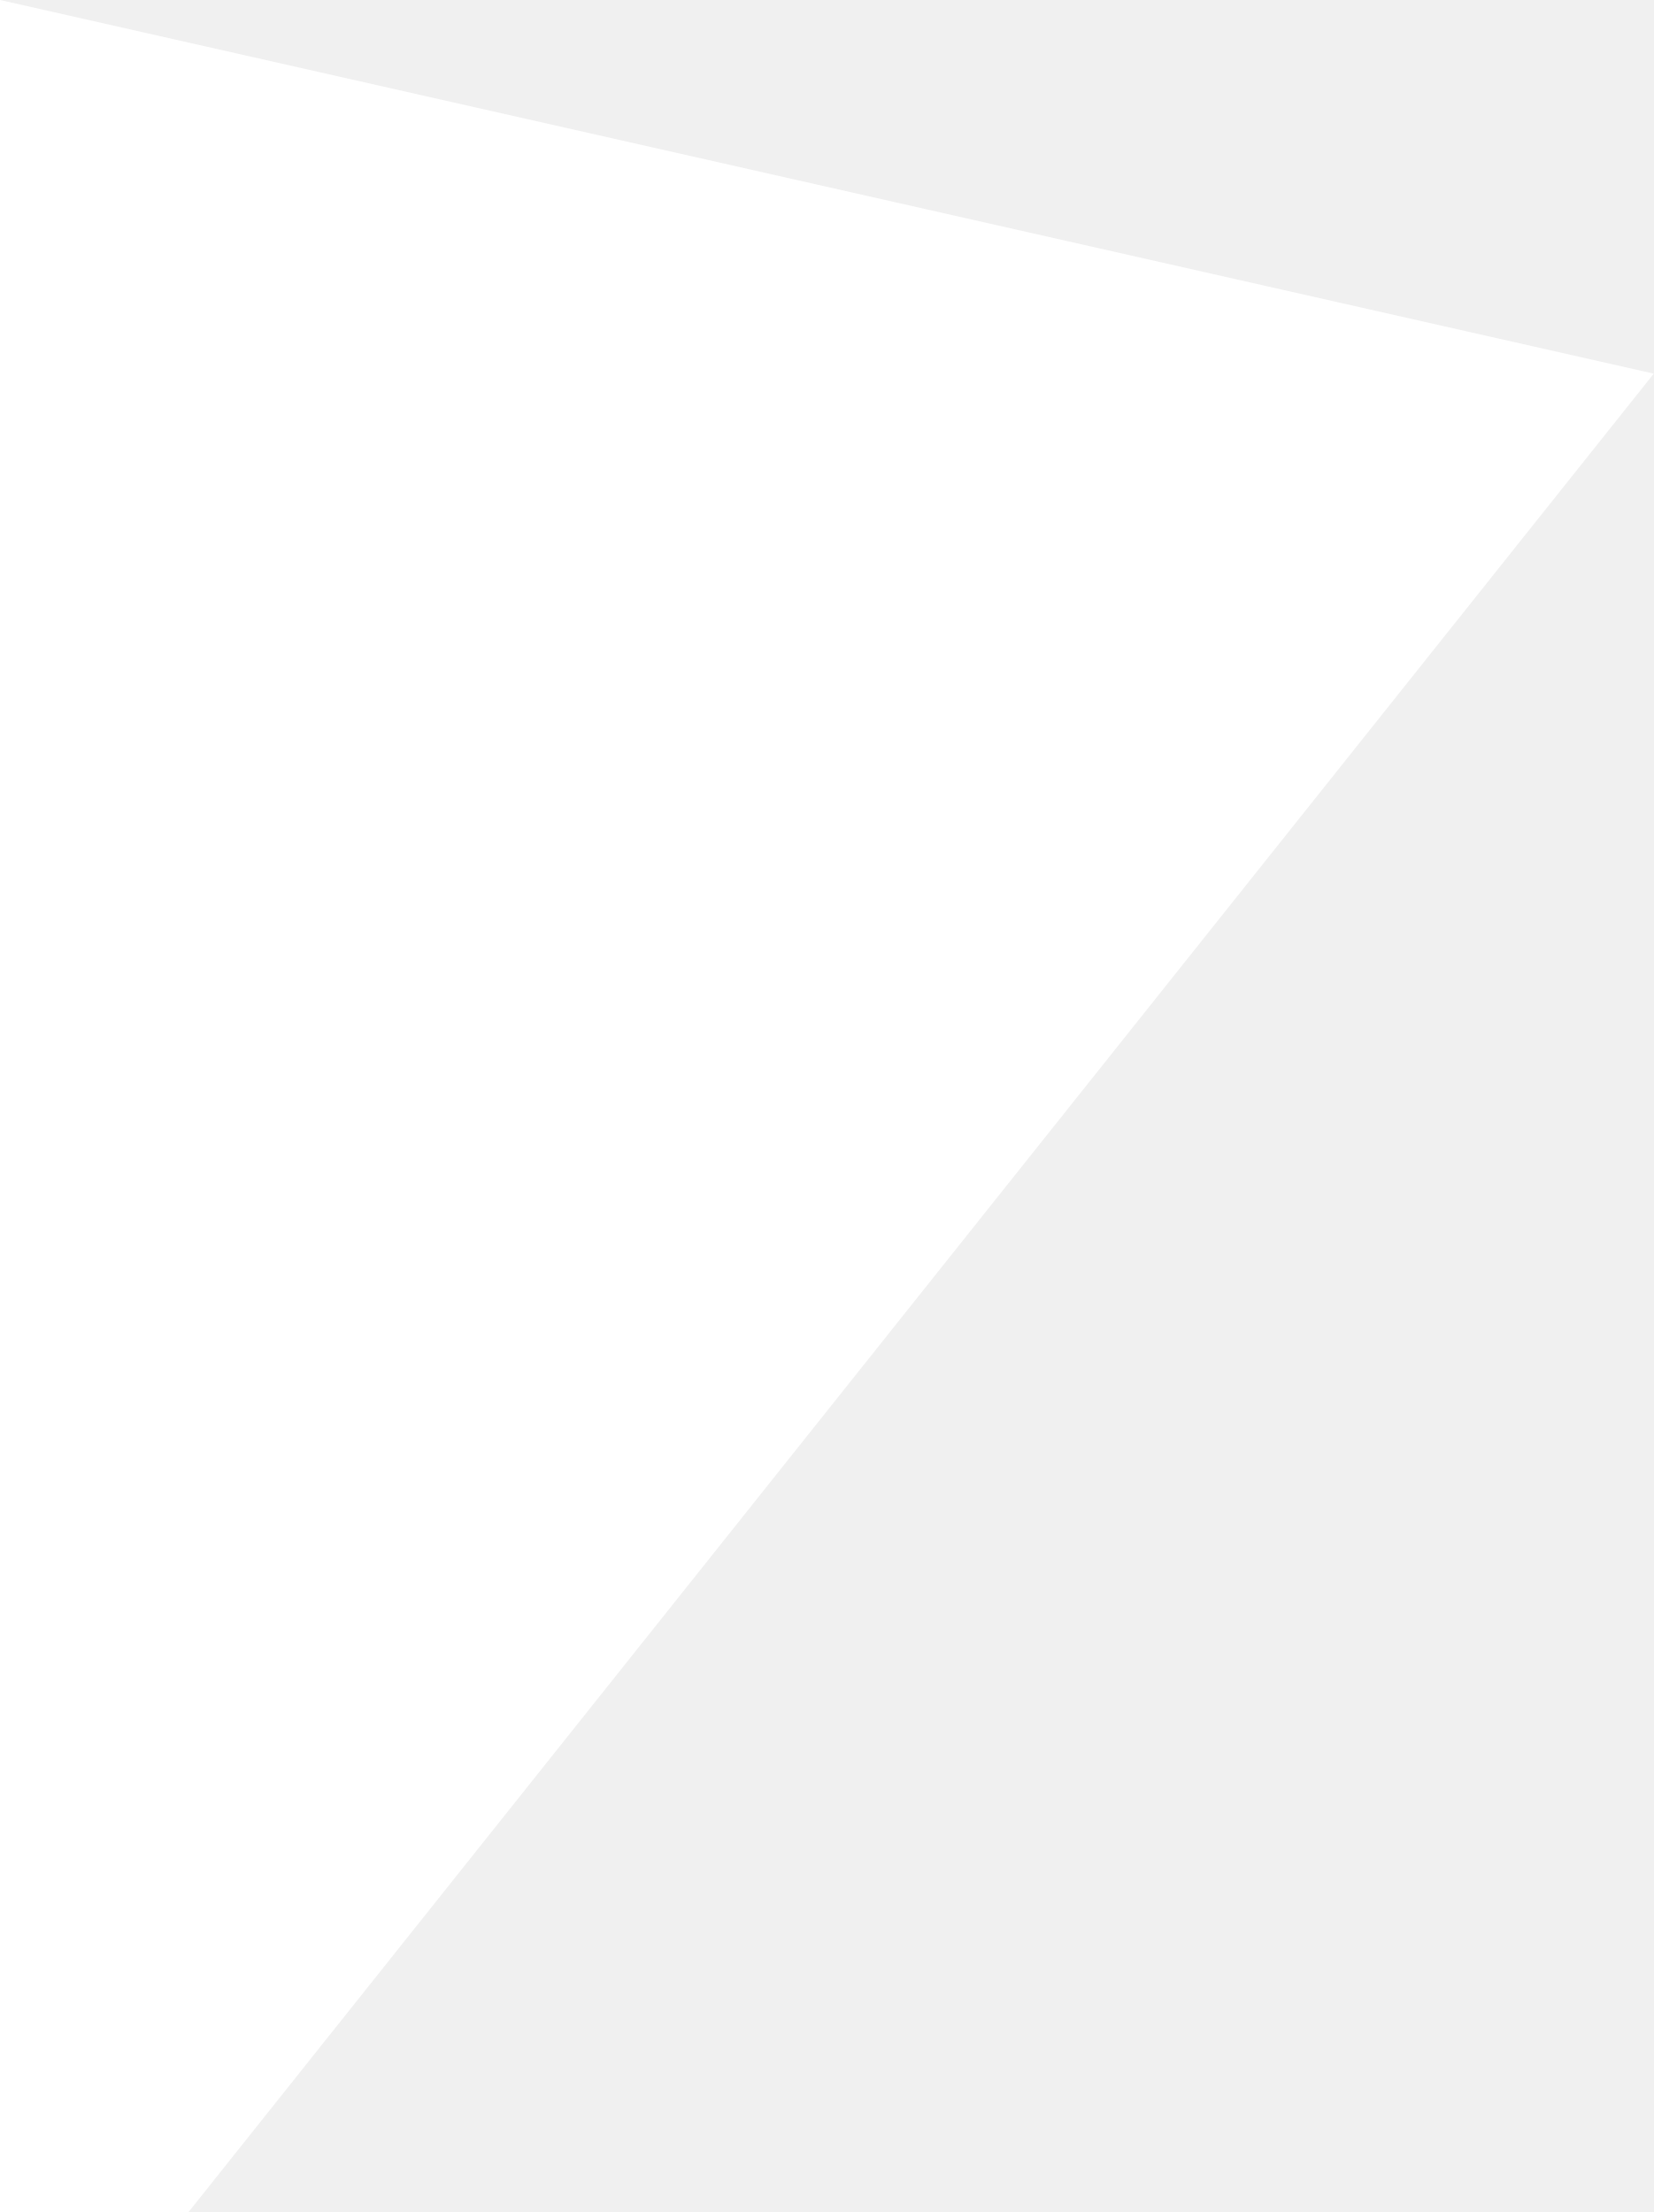
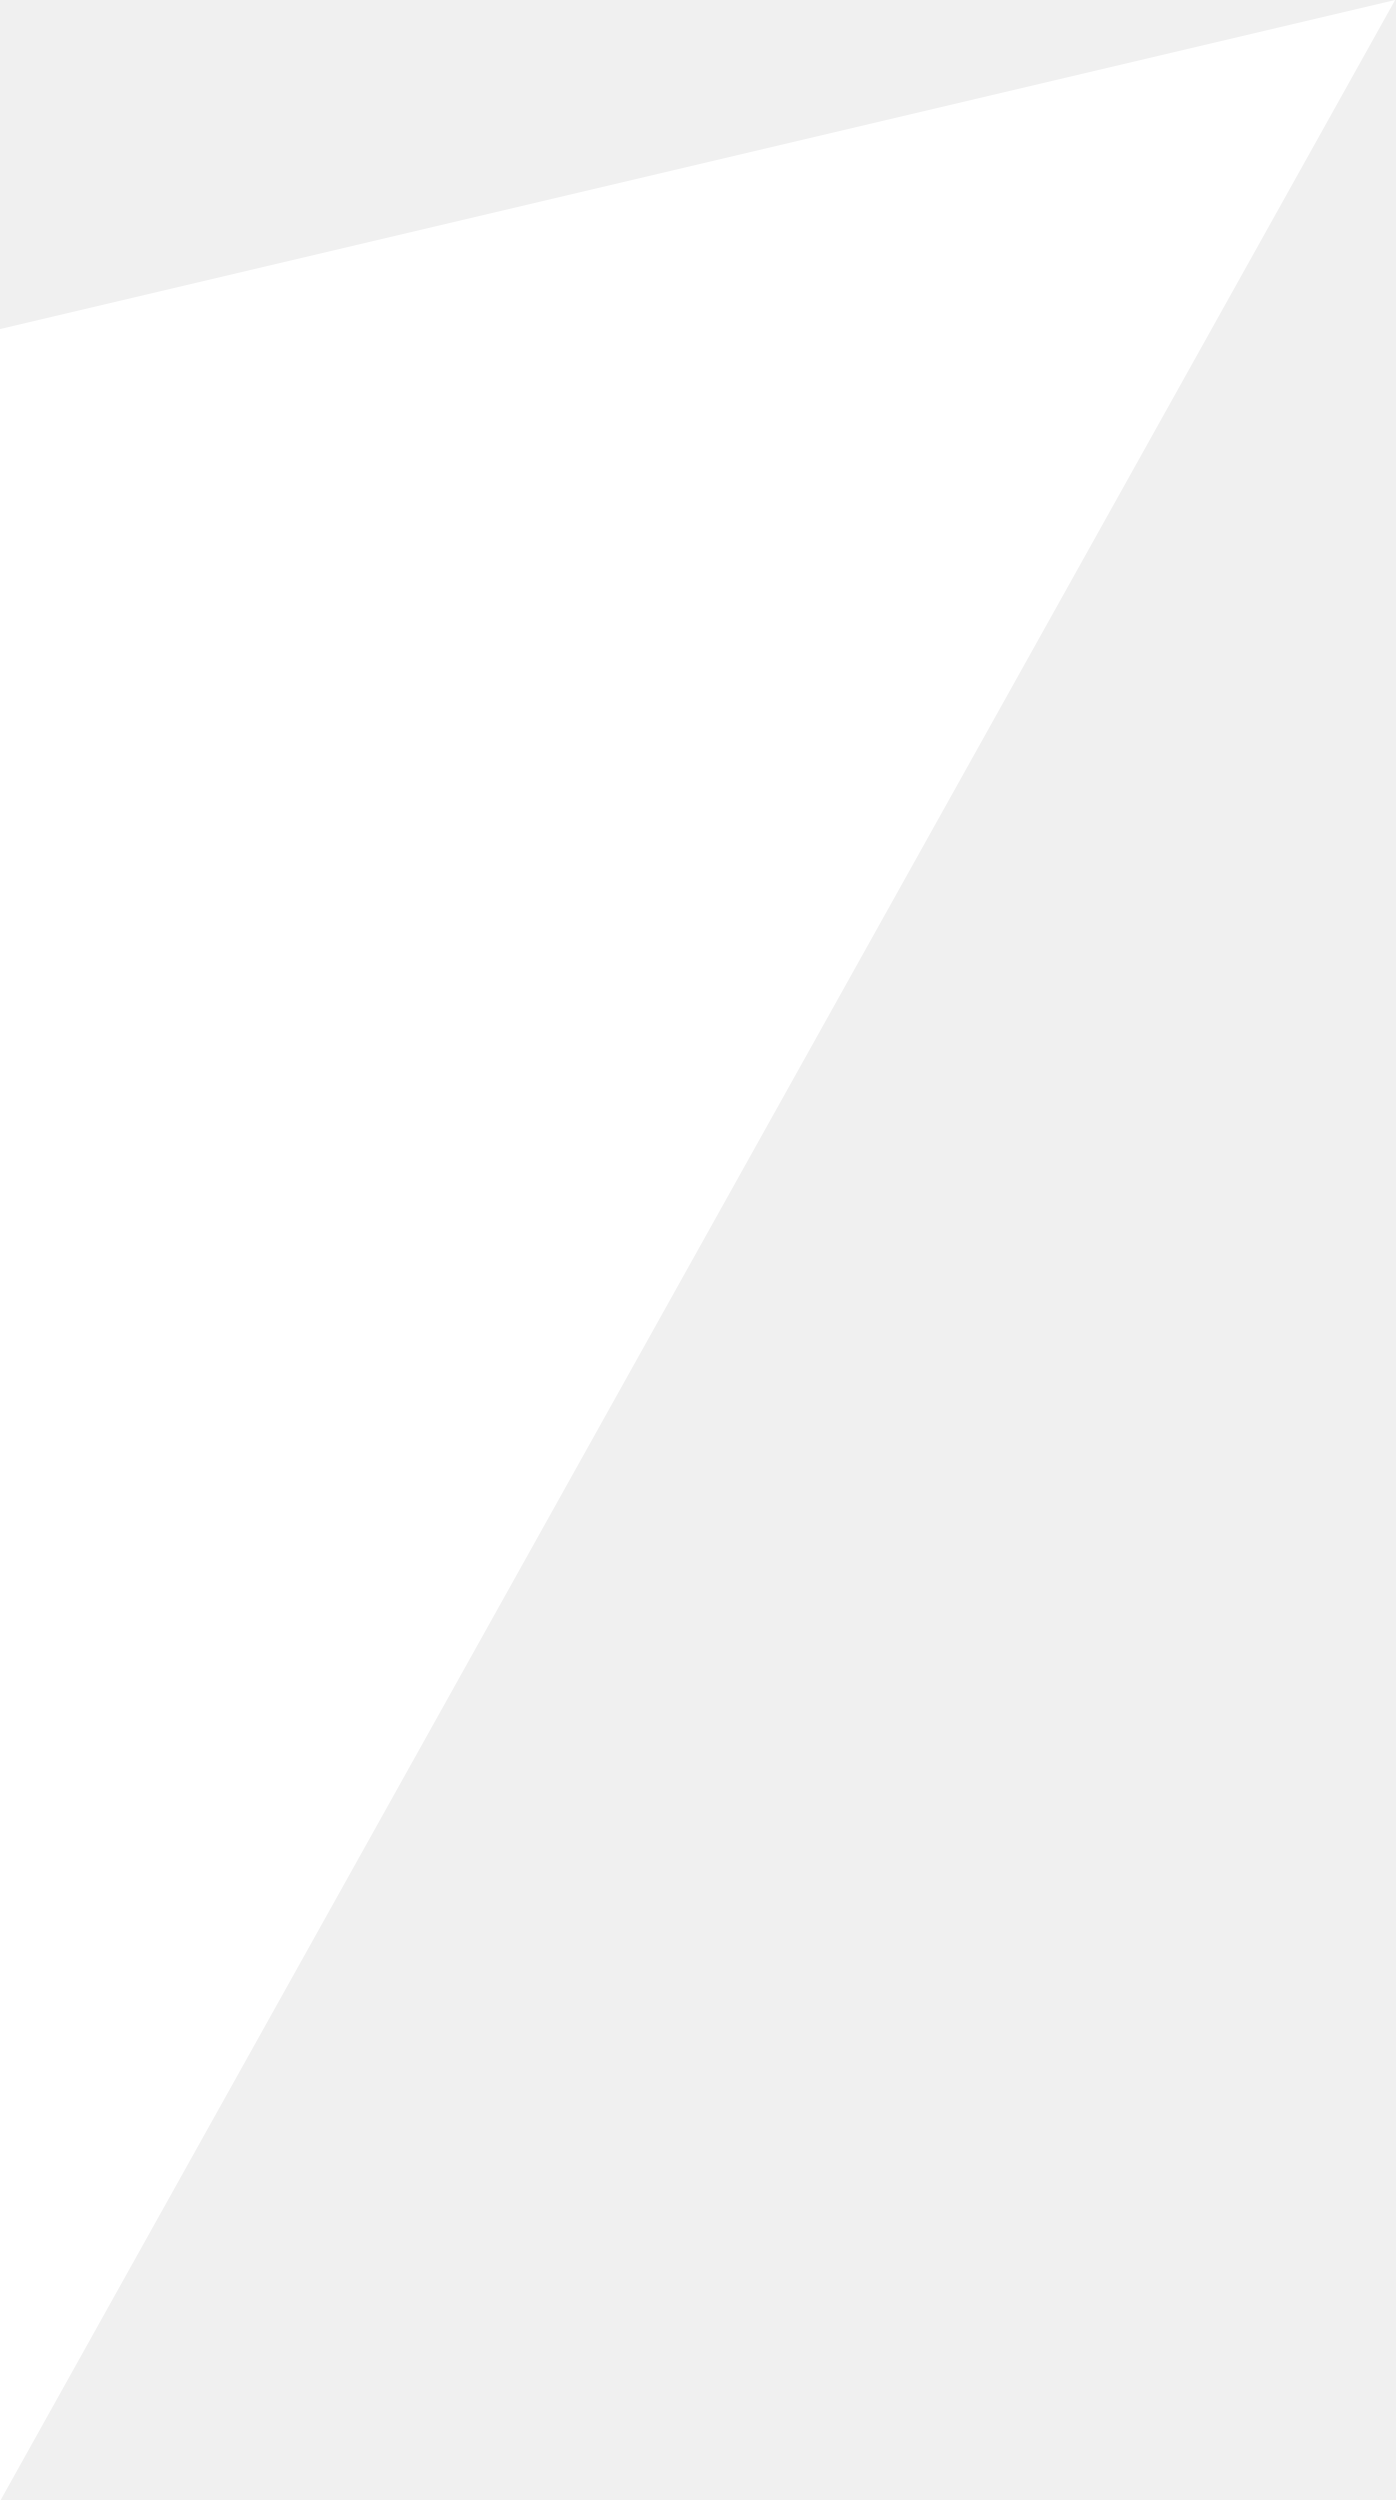
- <svg xmlns="http://www.w3.org/2000/svg" width="350.602" height="469.038" viewBox="0 0 350.602 469.038">
-   <path id="Intersection_1" data-name="Intersection 1" d="M593.787,804.479V335.441l350.6,79.229L633.765,804.479Z" transform="translate(-593.787 -335.441)" fill="#fff" />
+ <svg xmlns="http://www.w3.org/2000/svg" width="298" height="534" viewBox="0 0 298 534">
+   <path id="Intersection_1" data-name="Intersection 1" d="M206.043,755V291.288l298-70.288L206.188,755Z" transform="translate(-206.043 -221)" fill="#fff" />
</svg>
